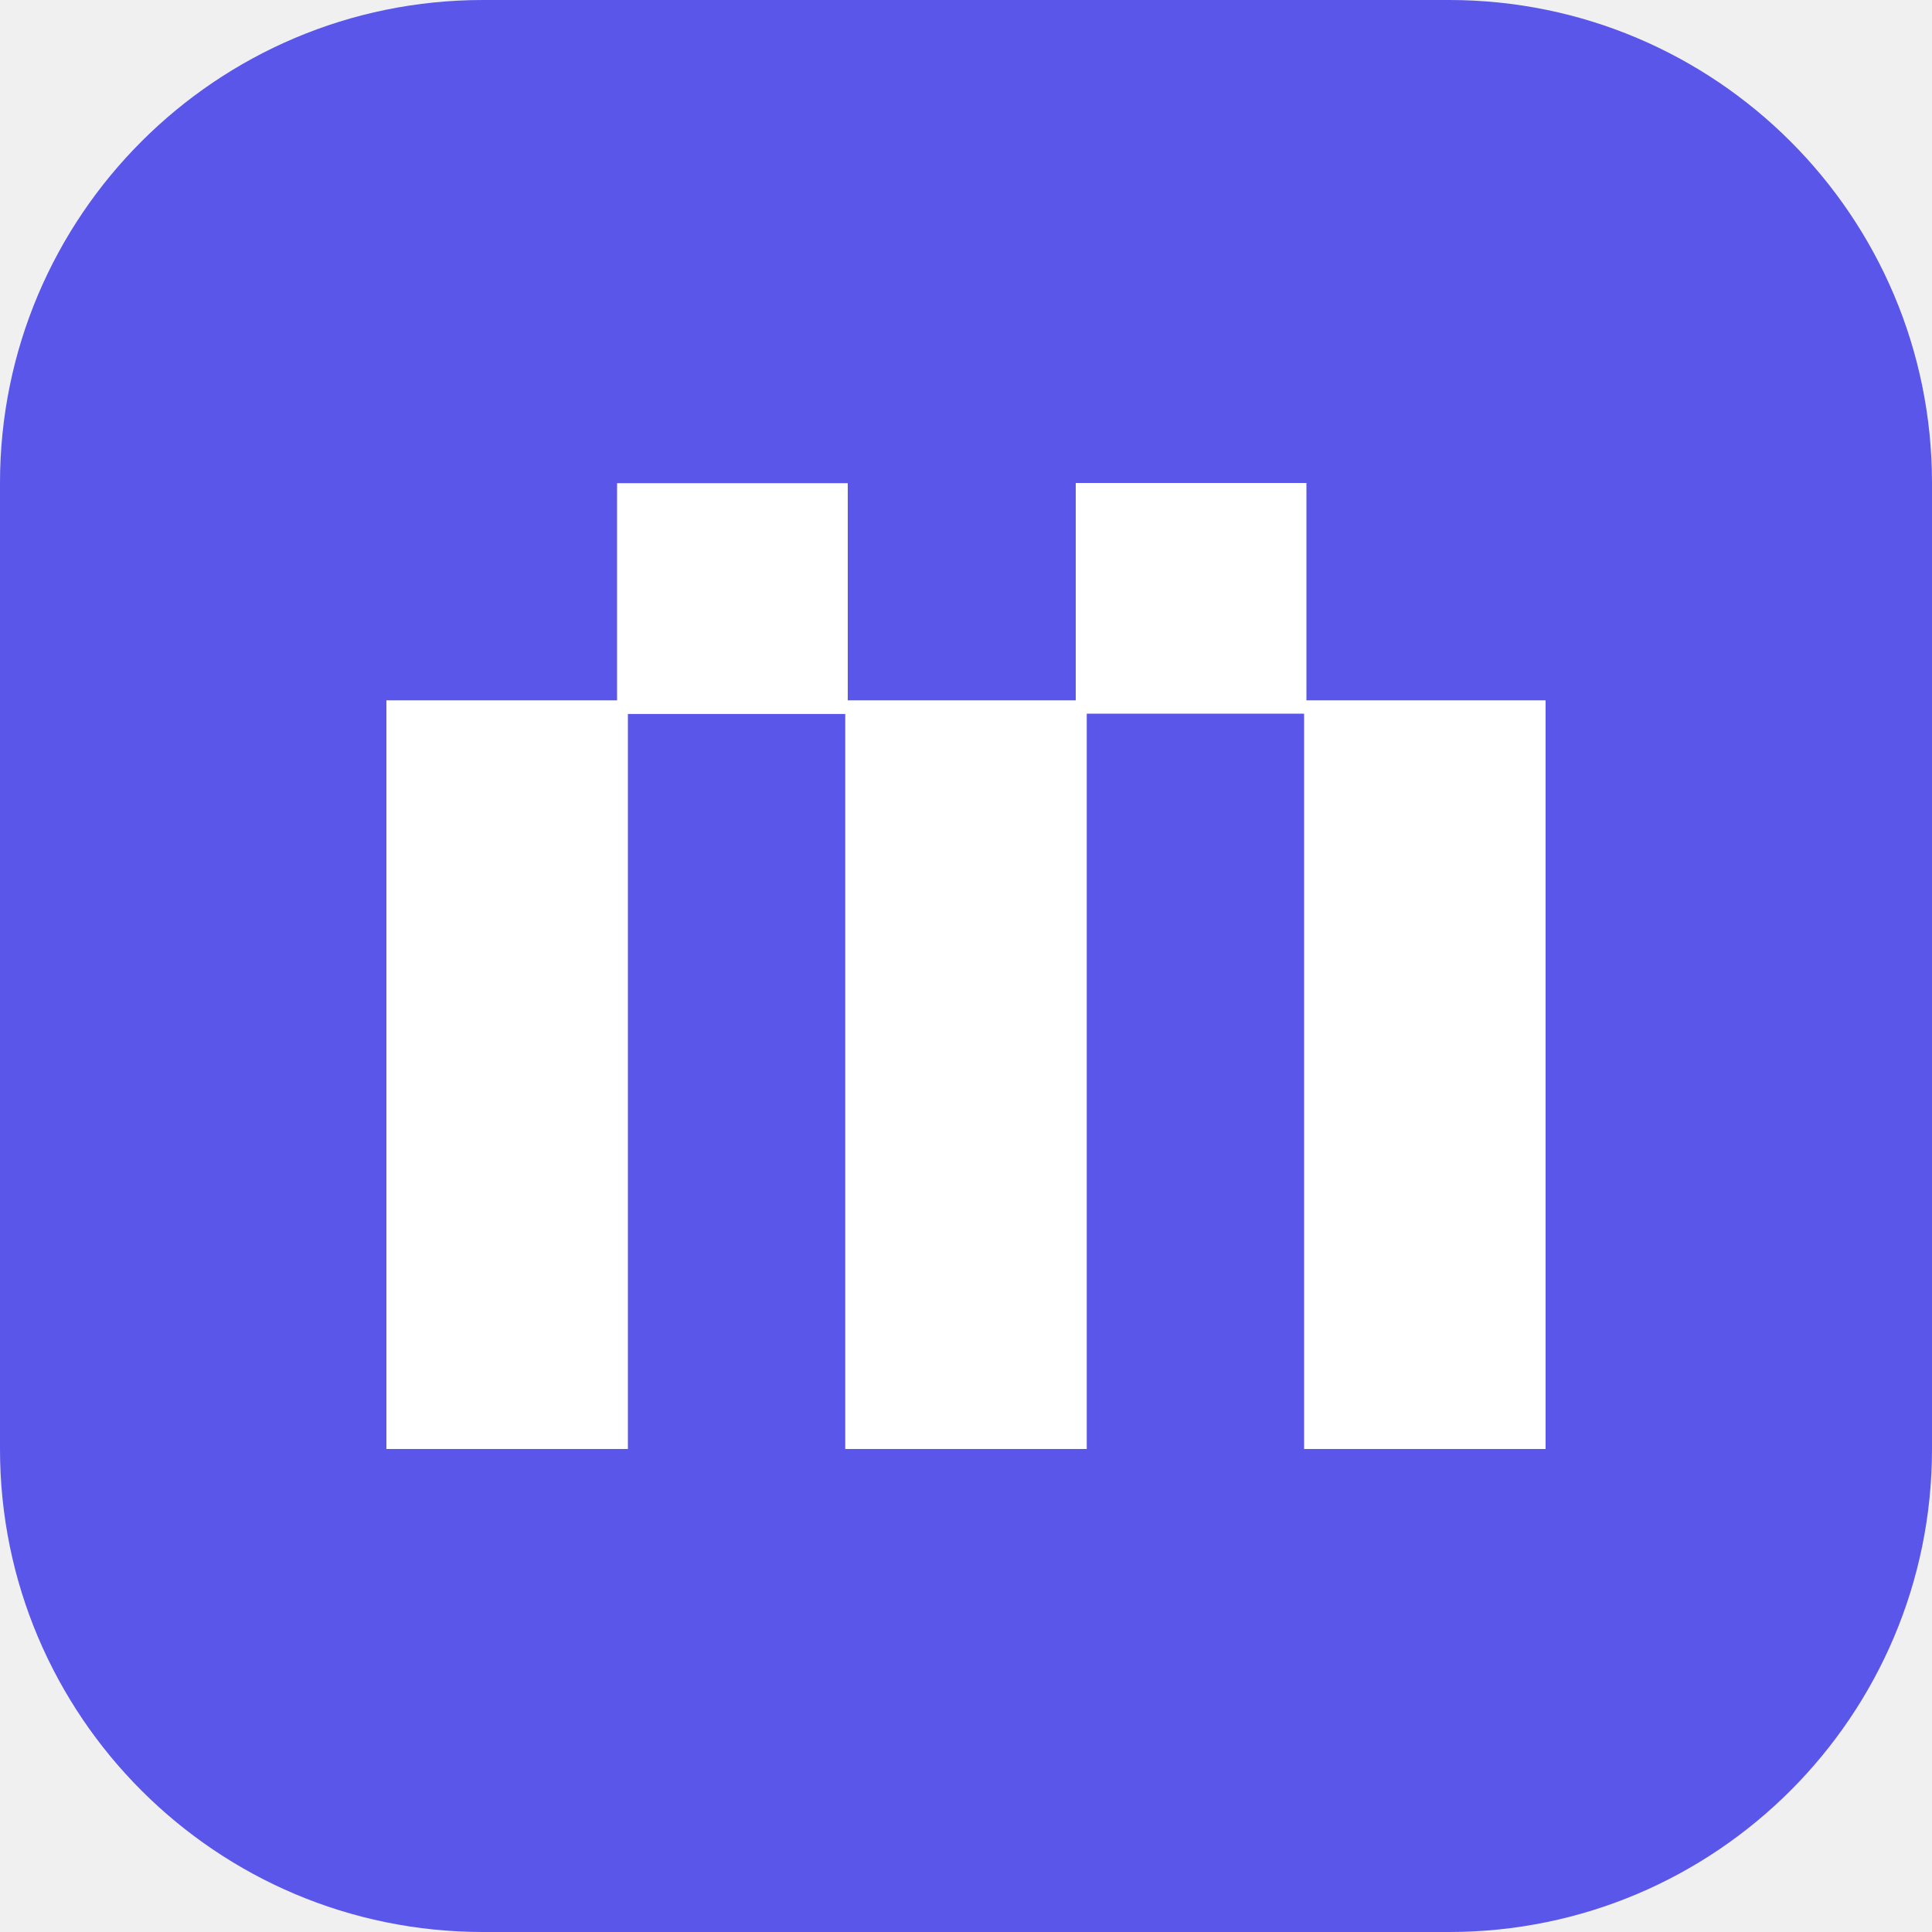
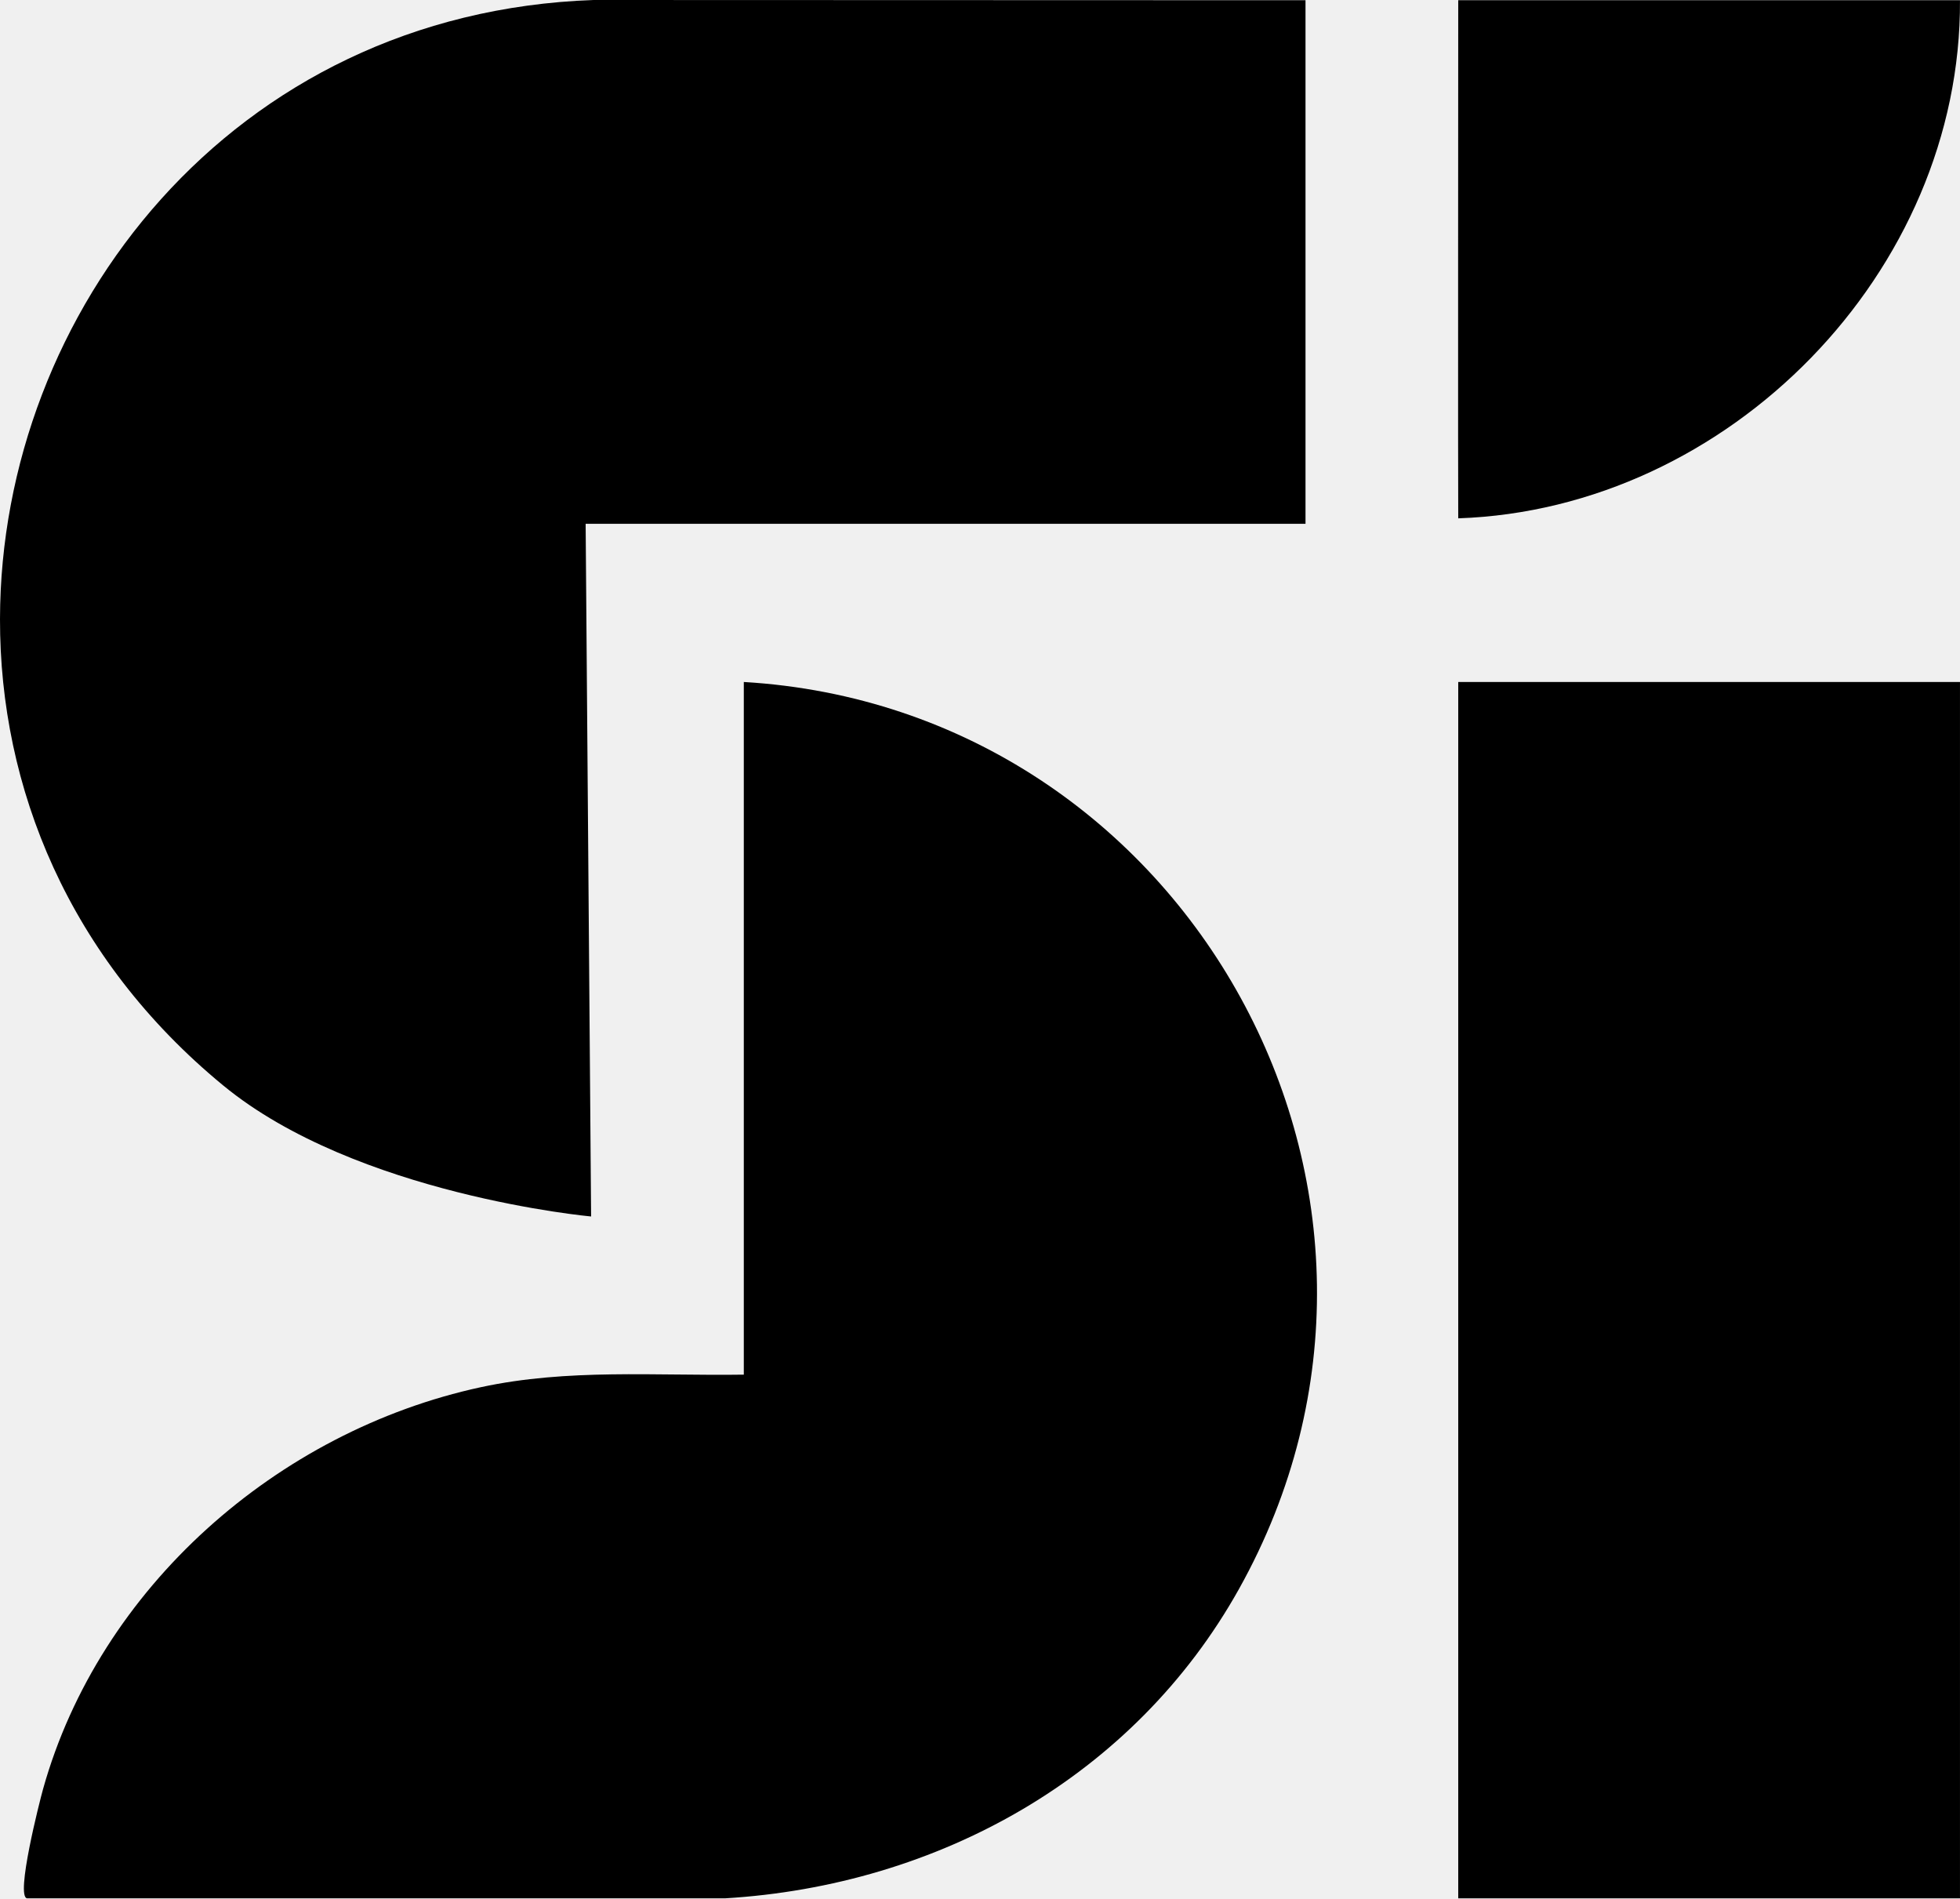
- <svg xmlns="http://www.w3.org/2000/svg" width="20" height="20" viewBox="0 0 20 20" fill="none">
-   <rect width="20" height="20" rx="5" fill="#5956E9" />
-   <mask id="mask0_2387_11" style="mask-type:alpha" maskUnits="userSpaceOnUse" x="4" y="5" width="12" height="10">
-     <rect x="4" y="5" width="12" height="10" fill="#D9D9D9" />
-   </mask>
-   <g mask="url(#mask0_2387_11)">
-     <path fill-rule="evenodd" clip-rule="evenodd" d="M11.25 7.388V15H8.75V7.391H6.5V15H4V7.25H6.388V5.002H8.776V7.25H11.136V5H13.524V7.25H16V15H13.5V7.388H11.25Z" fill="white" />
-   </g>
+ <svg xmlns="http://www.w3.org/2000/svg" id="Layer_1" data-name="Layer 1" viewBox="0 0 1012.06 980.14">
+   <path d="M305.22,628.08l-2.82-357.63h371.71V.12l-367.6-.12C119.37,6.56.28,161.06,0,319.6c-.15,86.99,35.46,175.18,115.23,240.82,68.79,56.6,190,67.67,190,67.67Z" />
+   <path d="M384.07,352.12c229.52,13.61,369.3,264.97,255.69,468.3-54.17,96.95-155.38,153.14-265.43,159.72H13.99c-6.08-.82,6.42-49.89,8.23-56.37,29.14-104.22,121.11-184.89,226.11-207.55,44.86-9.68,90.14-5.79,135.74-6.47v-357.63Z" />
+   <rect x="752.97" y="352.12" width="259.08" height="628.02" />
+   <path d="M752.97.12h259.08c.75,140.22-119.32,262.77-259.08,267.5-.16-5.01,0-267.5,0-267.5Z" />
</svg>
